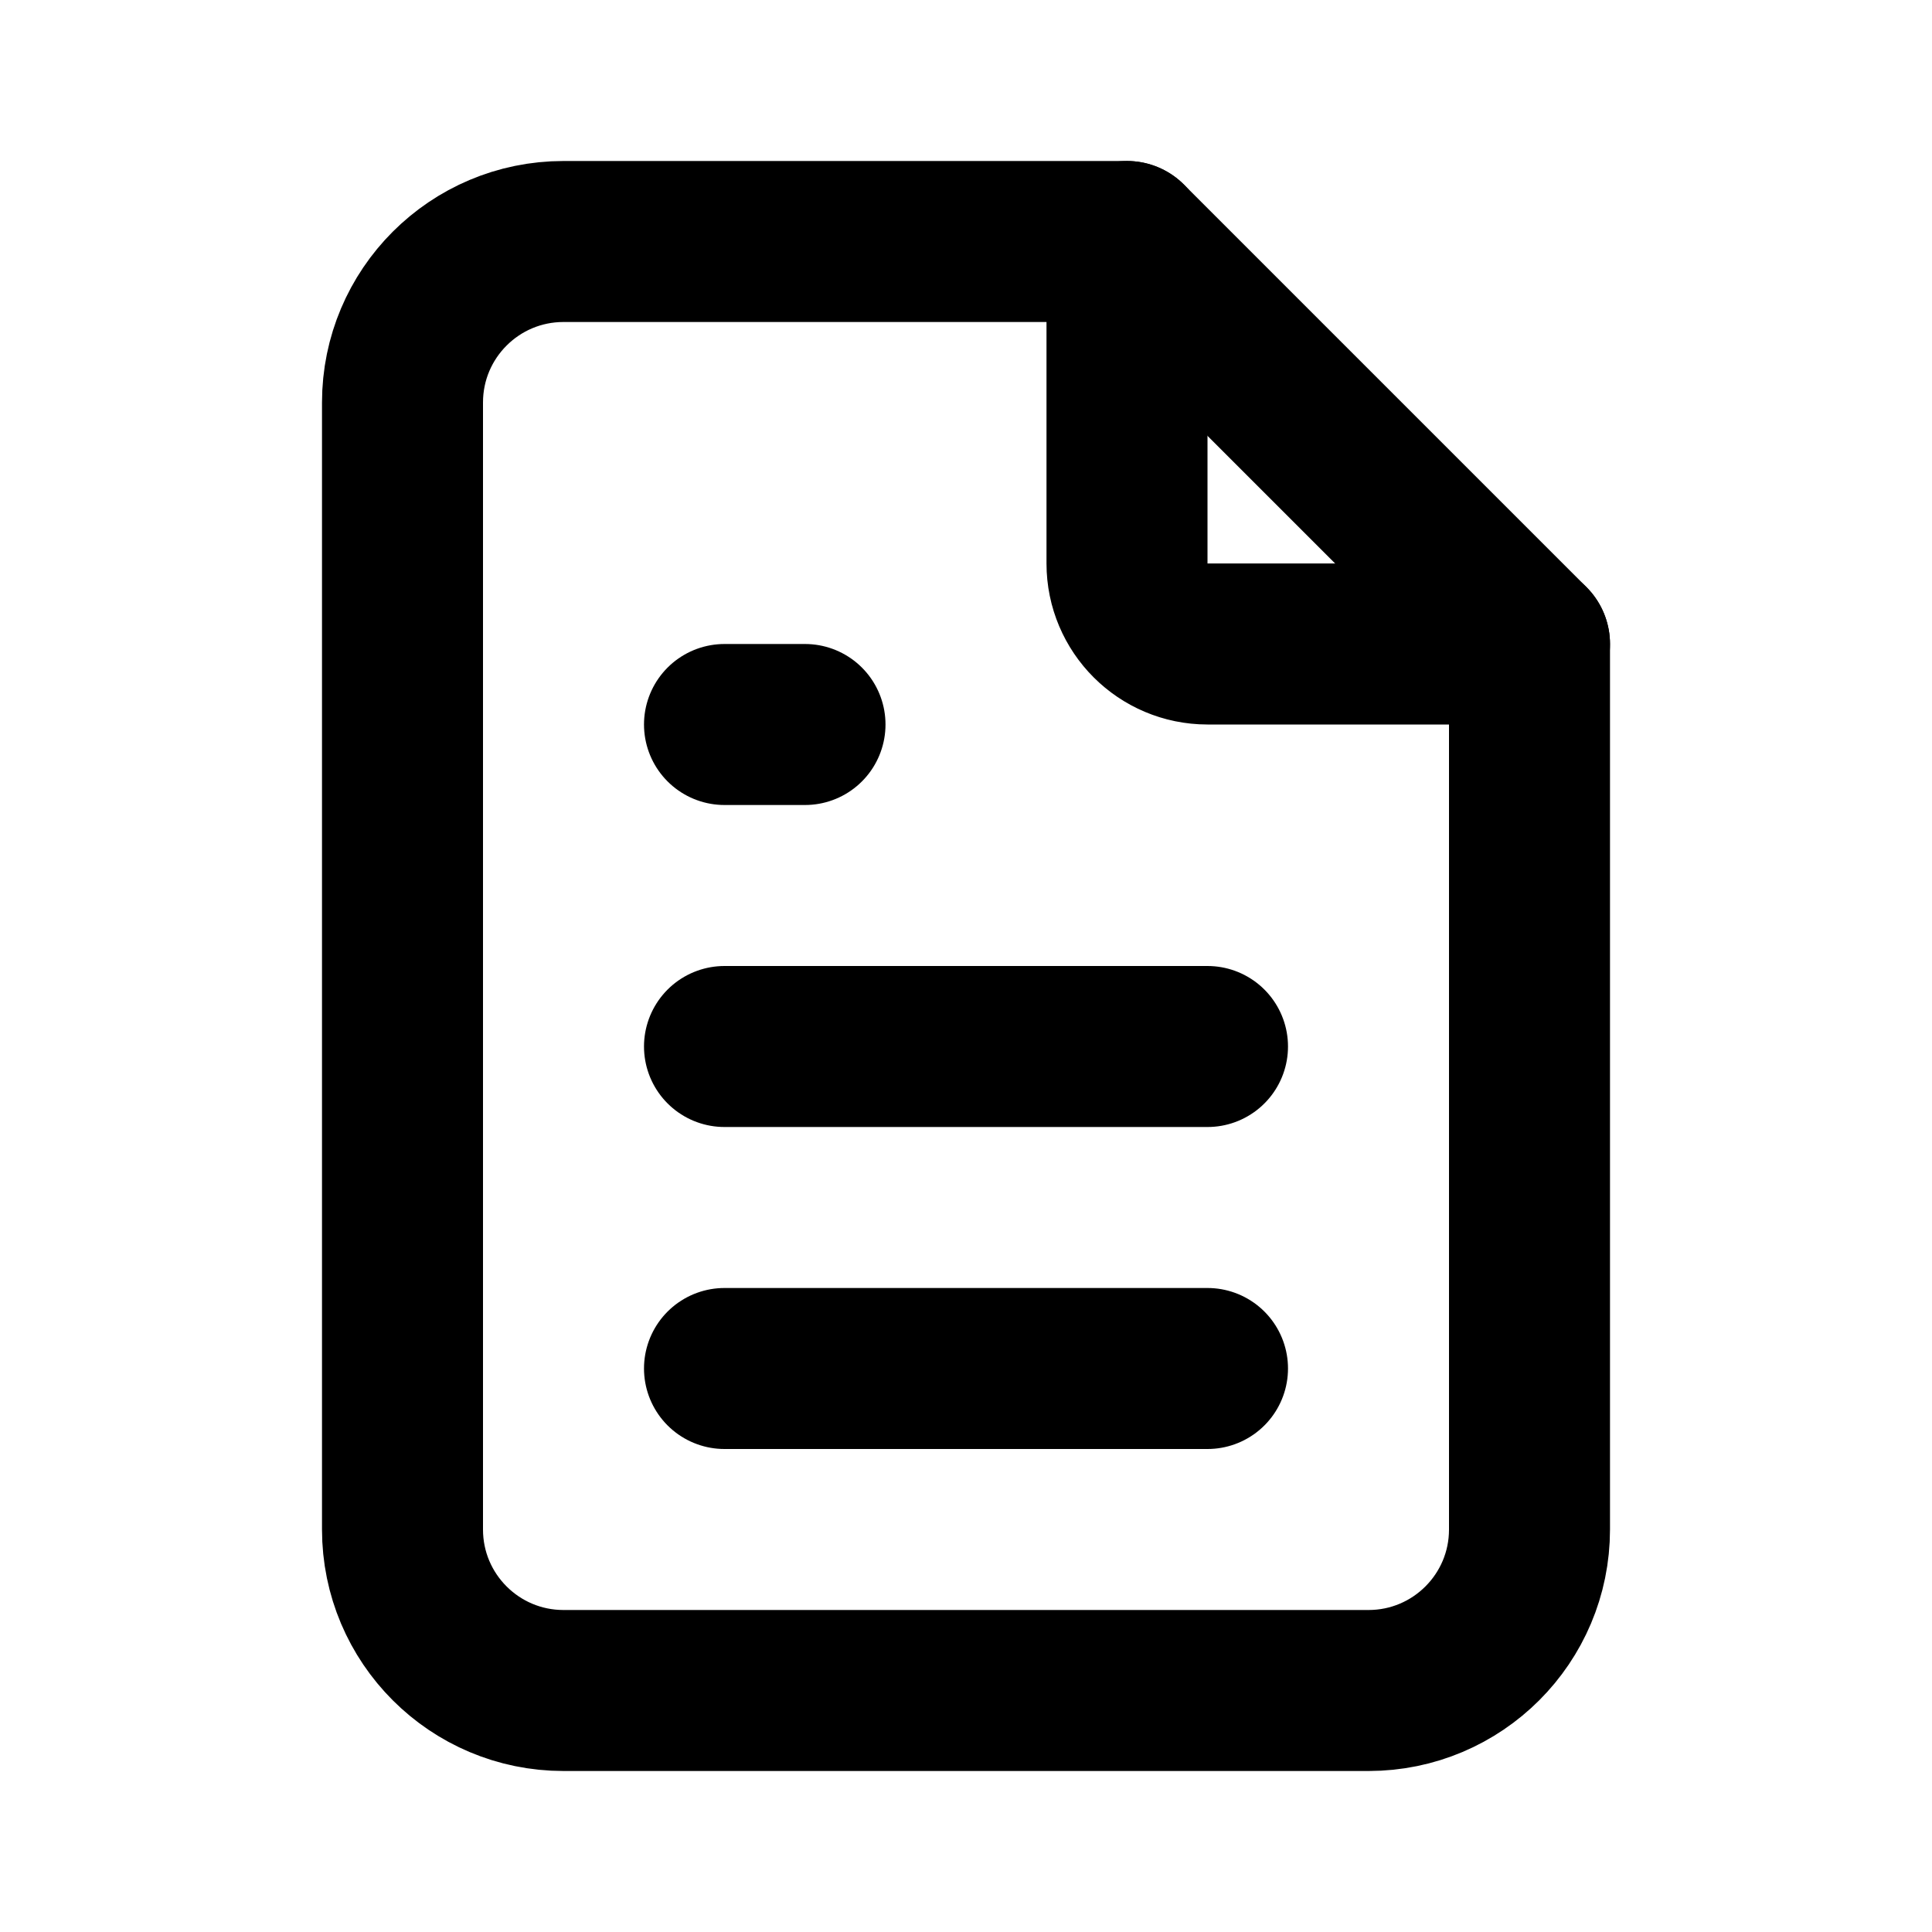
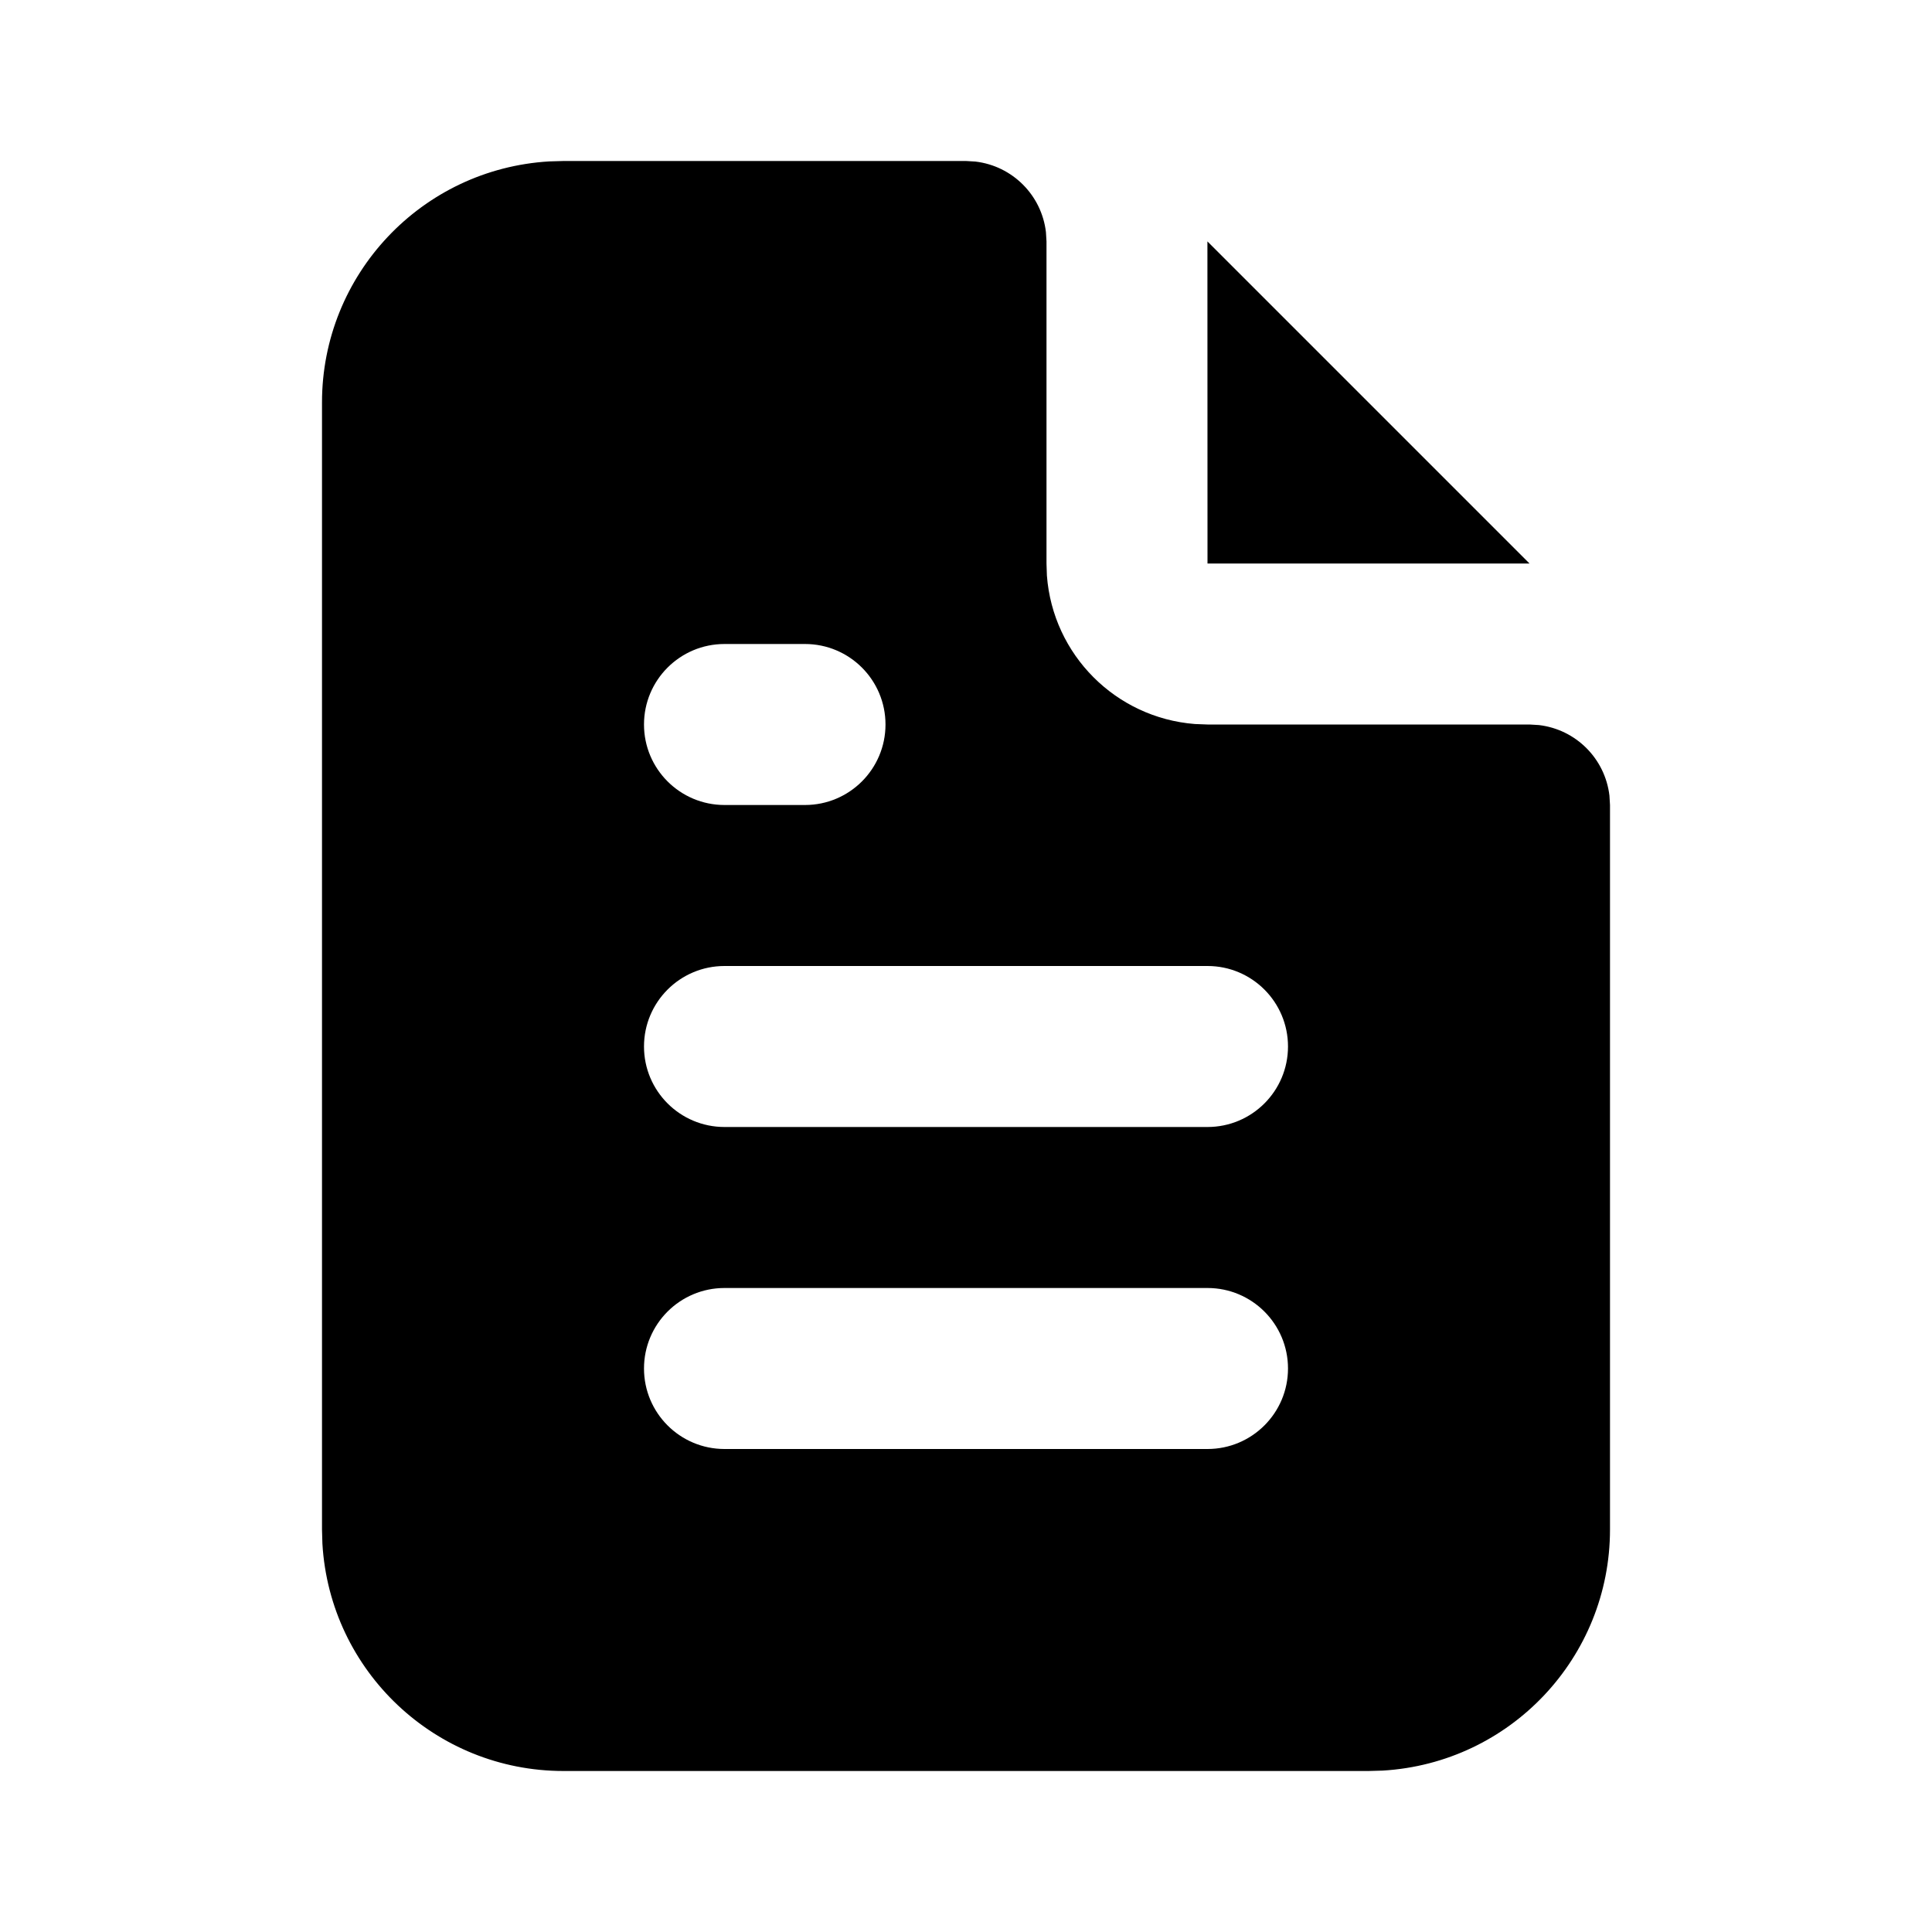
- <svg xmlns="http://www.w3.org/2000/svg" width="24" height="24" viewBox="0 0 24 24" fill="none" stroke="currentColor" stroke-width="2" stroke-linecap="round" stroke-linejoin="round" class="icon icon-tabler icons-tabler-outline icon-tabler-file-text">
+ <svg xmlns="http://www.w3.org/2000/svg" width="24" height="24" viewBox="0 0 24 24" fill="currentColor" class="icon icon-tabler icons-tabler-filled icon-tabler-file-text">
  <path stroke="none" d="M0 0h24v24H0z" fill="none" />
-   <path d="M14 3v4a1 1 0 0 0 1 1h4" />
-   <path d="M17 21h-10a2 2 0 0 1 -2 -2v-14a2 2 0 0 1 2 -2h7l5 5v11a2 2 0 0 1 -2 2" />
-   <path d="M9 9l1 0" />
-   <path d="M9 13l6 0" />
-   <path d="M9 17l6 0" />
+   <path d="M12 2l.117 .007a1 1 0 0 1 .876 .876l.007 .117v4l.005 .15a2 2 0 0 0 1.838 1.844l.157 .006h4l.117 .007a1 1 0 0 1 .876 .876l.007 .117v9a3 3 0 0 1 -2.824 2.995l-.176 .005h-10a3 3 0 0 1 -2.995 -2.824l-.005 -.176v-14a3 3 0 0 1 2.824 -2.995l.176 -.005zm3 14h-6a1 1 0 0 0 0 2h6a1 1 0 0 0 0 -2m0 -4h-6a1 1 0 0 0 0 2h6a1 1 0 0 0 0 -2m-5 -4h-1a1 1 0 1 0 0 2h1a1 1 0 0 0 0 -2" />
+   <path d="M19 7h-4l-.001 -4.001z" />
</svg>
